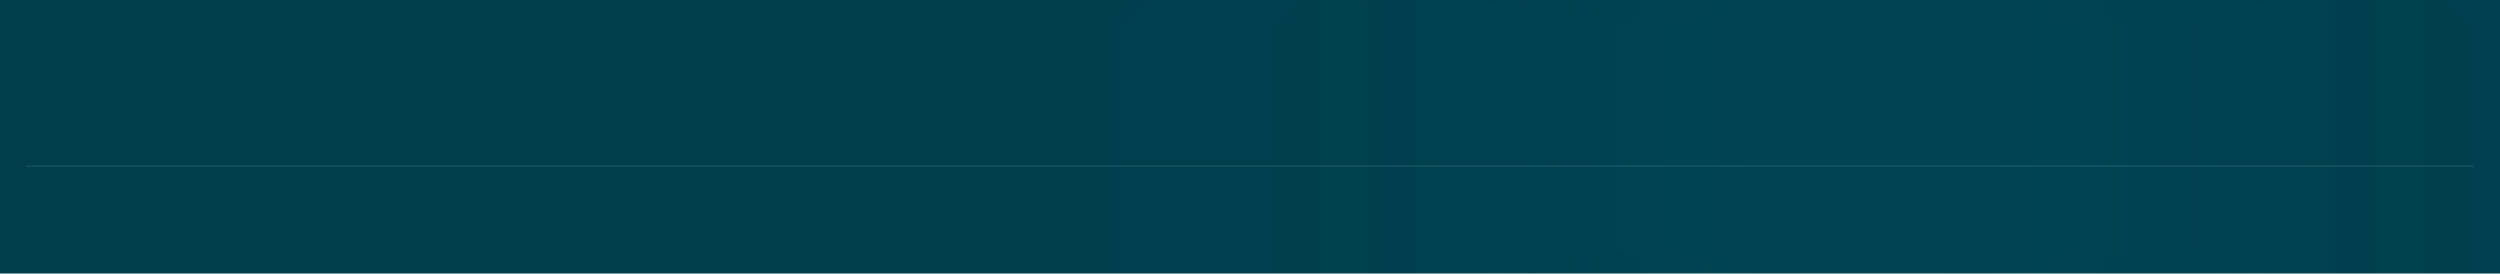
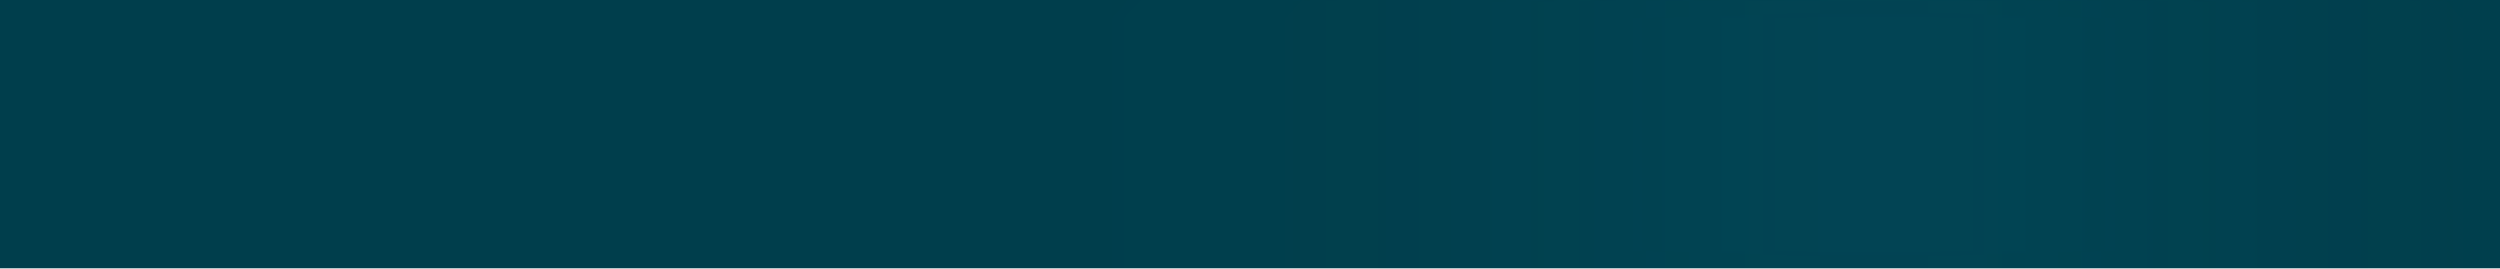
- <svg xmlns="http://www.w3.org/2000/svg" width="1920" height="210" viewBox="0 0 1920 210" fill="none">
-   <g clip-path="url(#clip0_21_2354)">
+ <svg xmlns="http://www.w3.org/2000/svg" width="1920" height="206" viewBox="0 0 1920 206" fill="none">
+   <g clip-path="url(#clip0_21_817)">
    <rect width="1920" height="970" fill="#003E4C" />
-     <g filter="url(#filter0_f_21_2354)">
+     <g filter="url(#filter0_f_21_817)">
      <circle cx="1439" cy="262" r="182" fill="#20C5F2" />
    </g>
-     <g filter="url(#filter1_f_21_2354)">
+     <g filter="url(#filter1_f_21_817)">
      <circle cx="182" cy="577" r="131" fill="#20C5F2" />
    </g>
-     <line opacity="0.1" x1="20" y1="127.5" x2="1900" y2="127.5" stroke="white" />
  </g>
  <defs>
-     <filter id="filter0_f_21_2354" x="827" y="-350" width="1224" height="1224" filterUnits="userSpaceOnUse" color-interpolation-filters="sRGB">
+     <filter id="filter0_f_21_817" x="827" y="-350" width="1224" height="1224" filterUnits="userSpaceOnUse" color-interpolation-filters="sRGB">
      <feFlood flood-opacity="0" result="BackgroundImageFix" />
      <feBlend mode="normal" in="SourceGraphic" in2="BackgroundImageFix" result="shape" />
-       <feGaussianBlur stdDeviation="215" result="effect1_foregroundBlur_21_2354" />
+       <feGaussianBlur stdDeviation="215" result="effect1_foregroundBlur_21_817" />
    </filter>
-     <filter id="filter1_f_21_2354" x="-379" y="16" width="1122" height="1122" filterUnits="userSpaceOnUse" color-interpolation-filters="sRGB">
+     <filter id="filter1_f_21_817" x="-379" y="16" width="1122" height="1122" filterUnits="userSpaceOnUse" color-interpolation-filters="sRGB">
      <feFlood flood-opacity="0" result="BackgroundImageFix" />
      <feBlend mode="normal" in="SourceGraphic" in2="BackgroundImageFix" result="shape" />
-       <feGaussianBlur stdDeviation="215" result="effect1_foregroundBlur_21_2354" />
+       <feGaussianBlur stdDeviation="215" result="effect1_foregroundBlur_21_817" />
    </filter>
-     <clipPath id="clip0_21_2354">
-       <rect width="1920" height="210" fill="white" />
+     <clipPath id="clip0_21_817">
+       <rect width="1920" height="206" fill="white" />
    </clipPath>
  </defs>
</svg>
